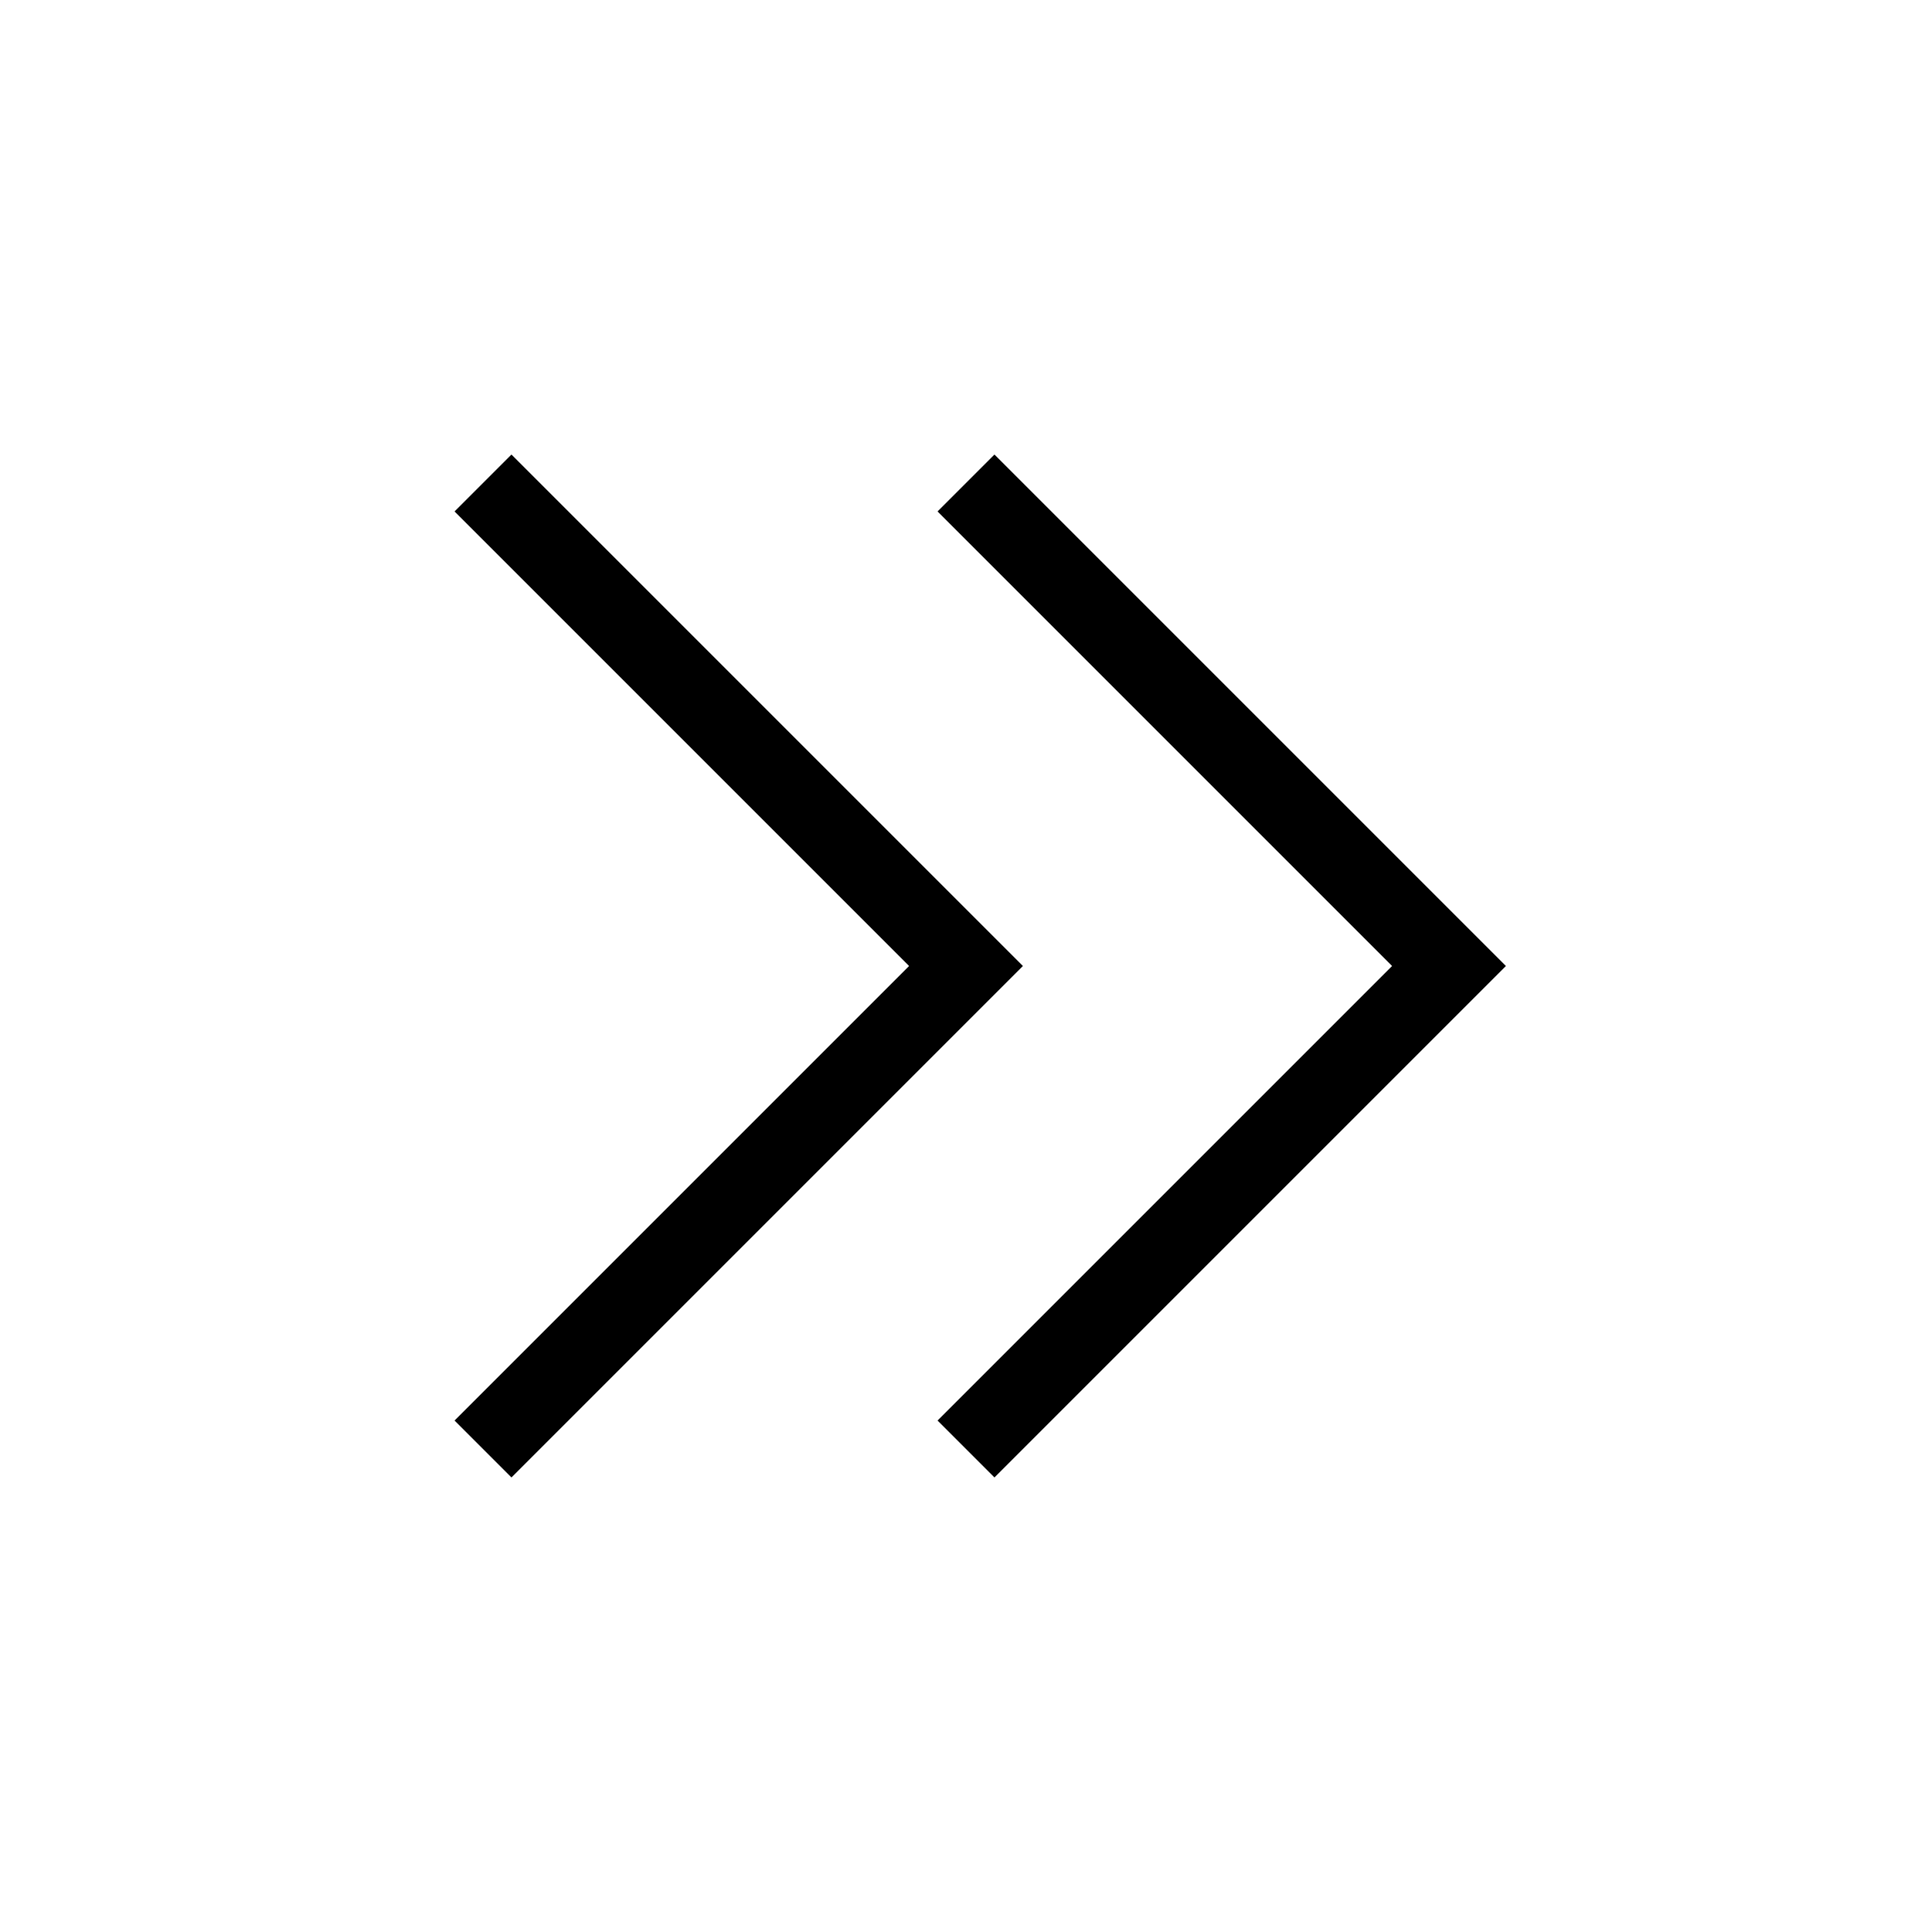
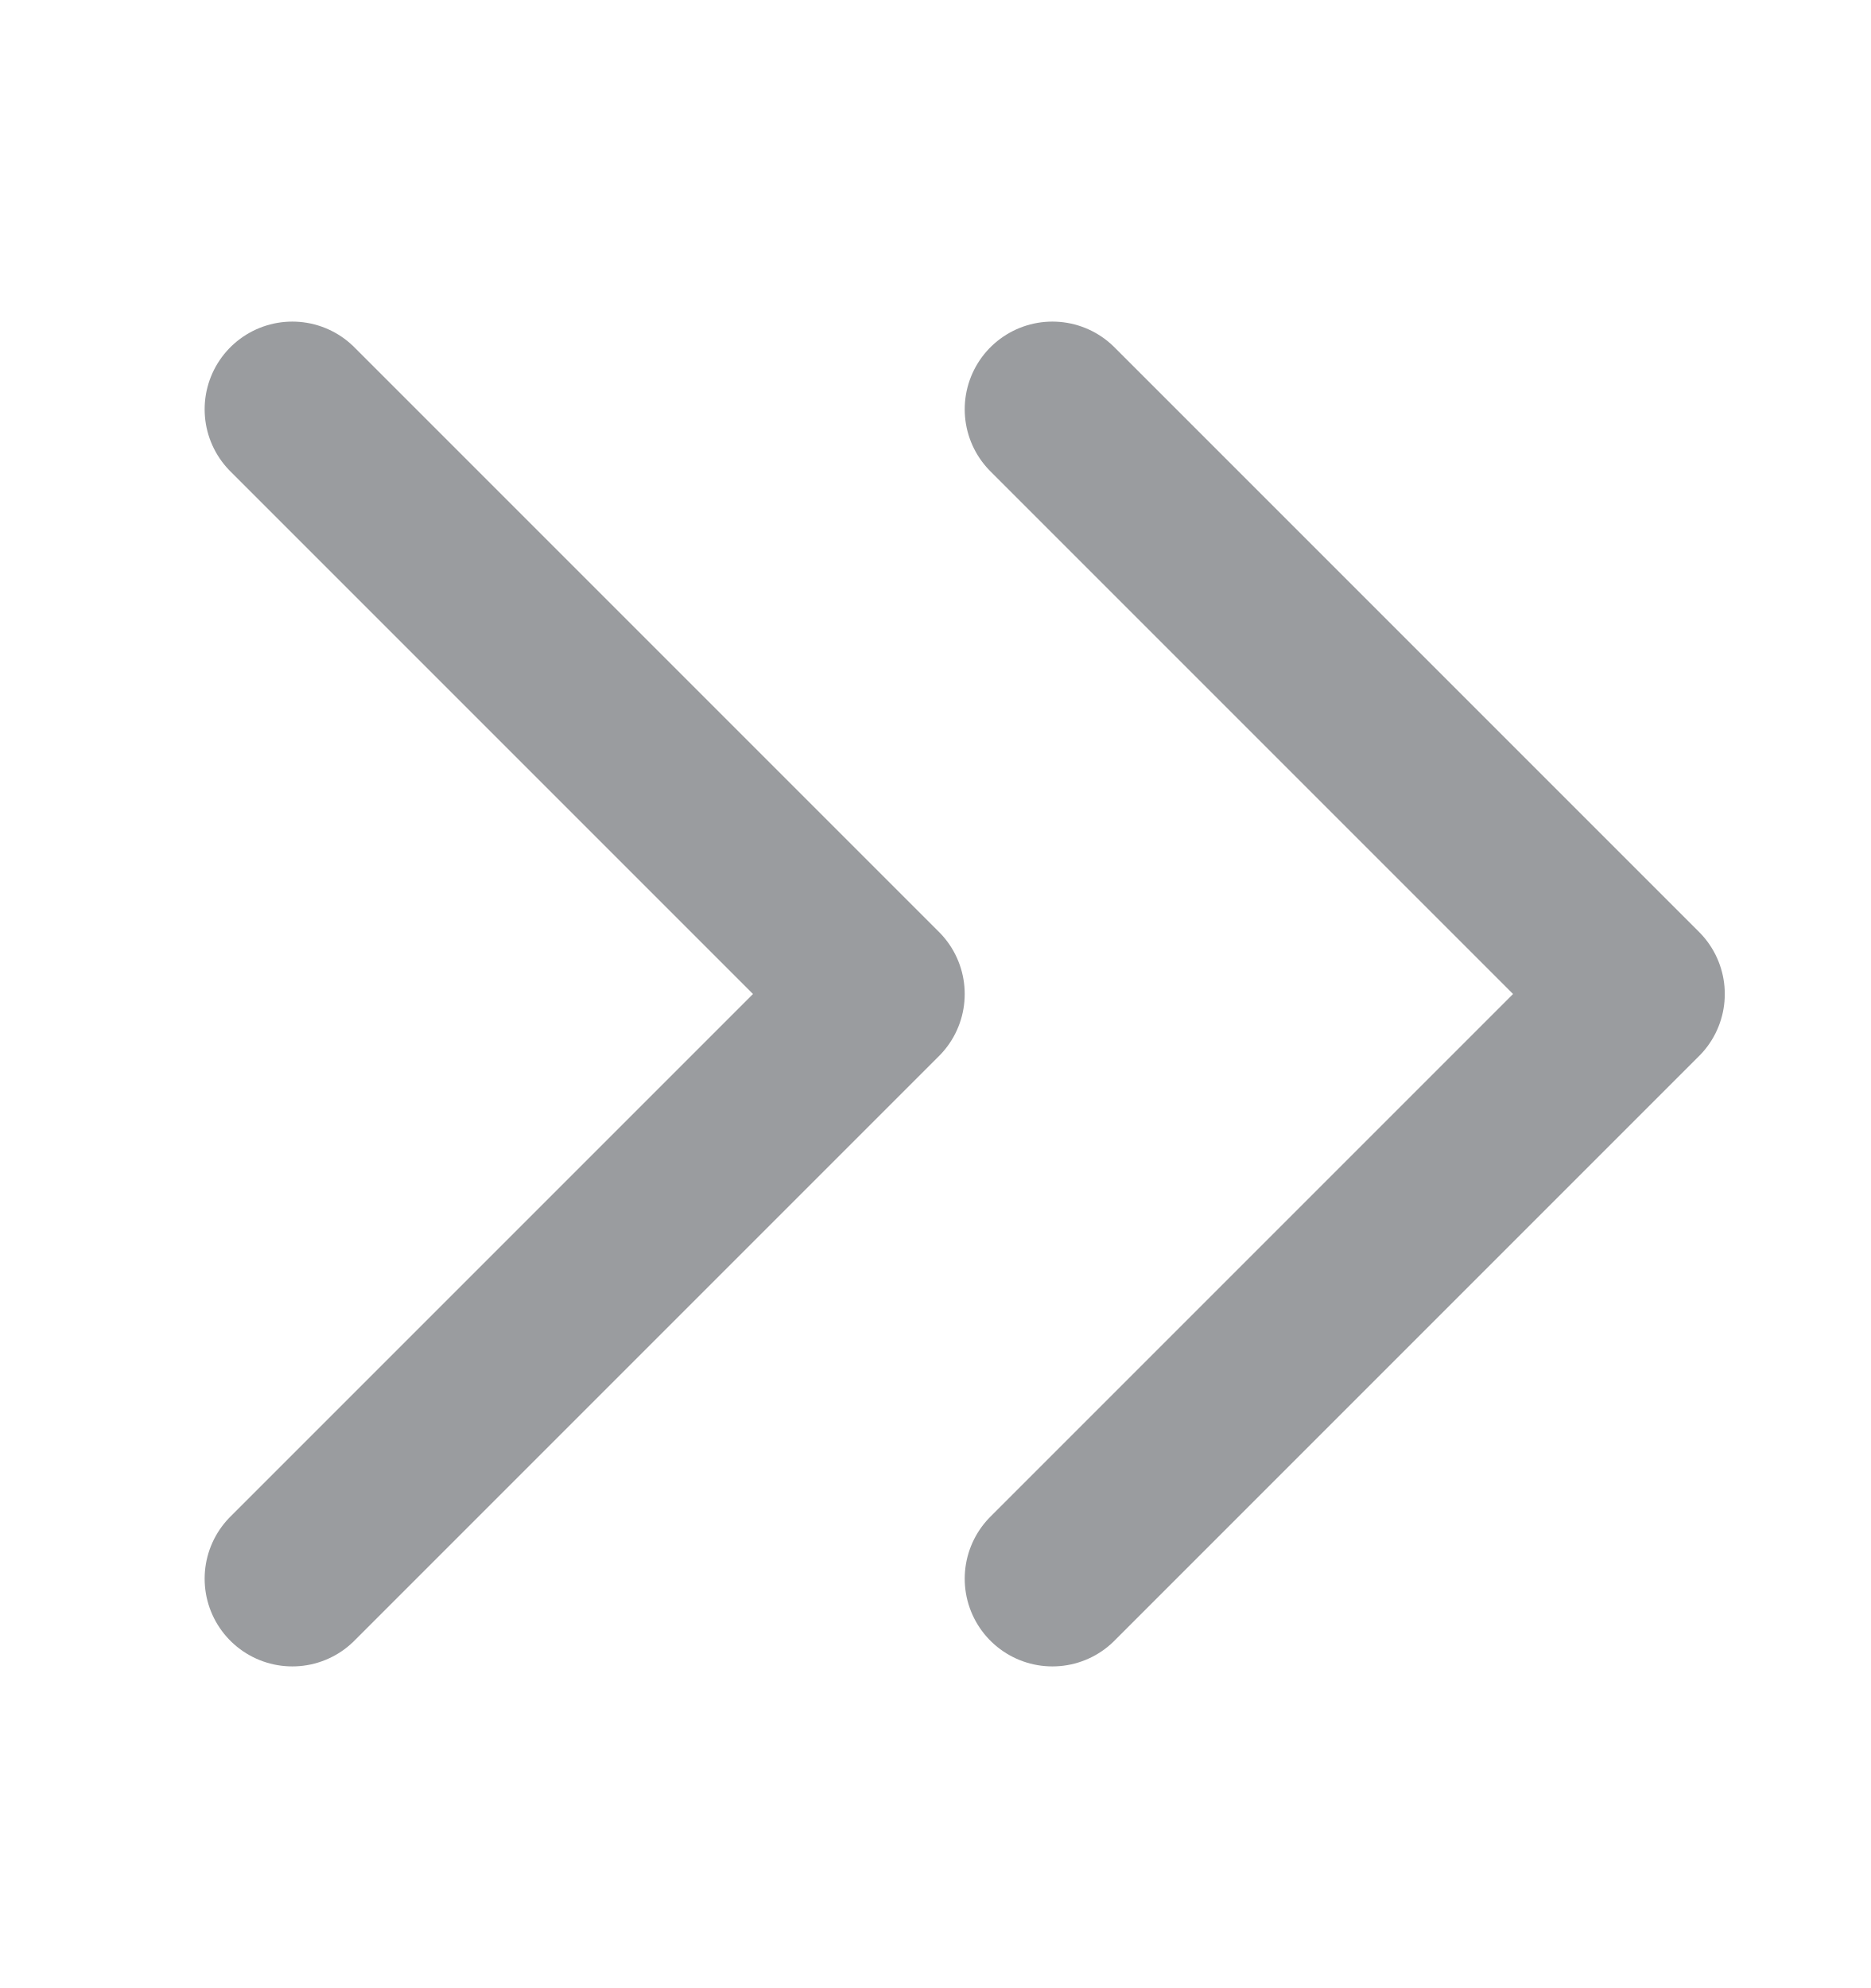
- <svg xmlns="http://www.w3.org/2000/svg" width="24" height="24" viewBox="0 0 24 24" fill="none">
-   <path d="M12 18L18 12L12 6" stroke="currentColor" />
-   <path d="M6 18L12 12L6 6" stroke="currentColor" />
+ <svg xmlns="http://www.w3.org/2000/svg" width="16" height="17" viewBox="0 0 16 17" fill="none">
+   <path d="M9 3.5L14 8.5L9 13.5" stroke="#9A9C9F" stroke-width="1.5" stroke-linecap="round" stroke-linejoin="round" />
+   <path d="M2.5 3.5L7.5 8.5L2.5 13.5" stroke="#9A9C9F" stroke-width="1.5" stroke-linecap="round" stroke-linejoin="round" />
</svg>
